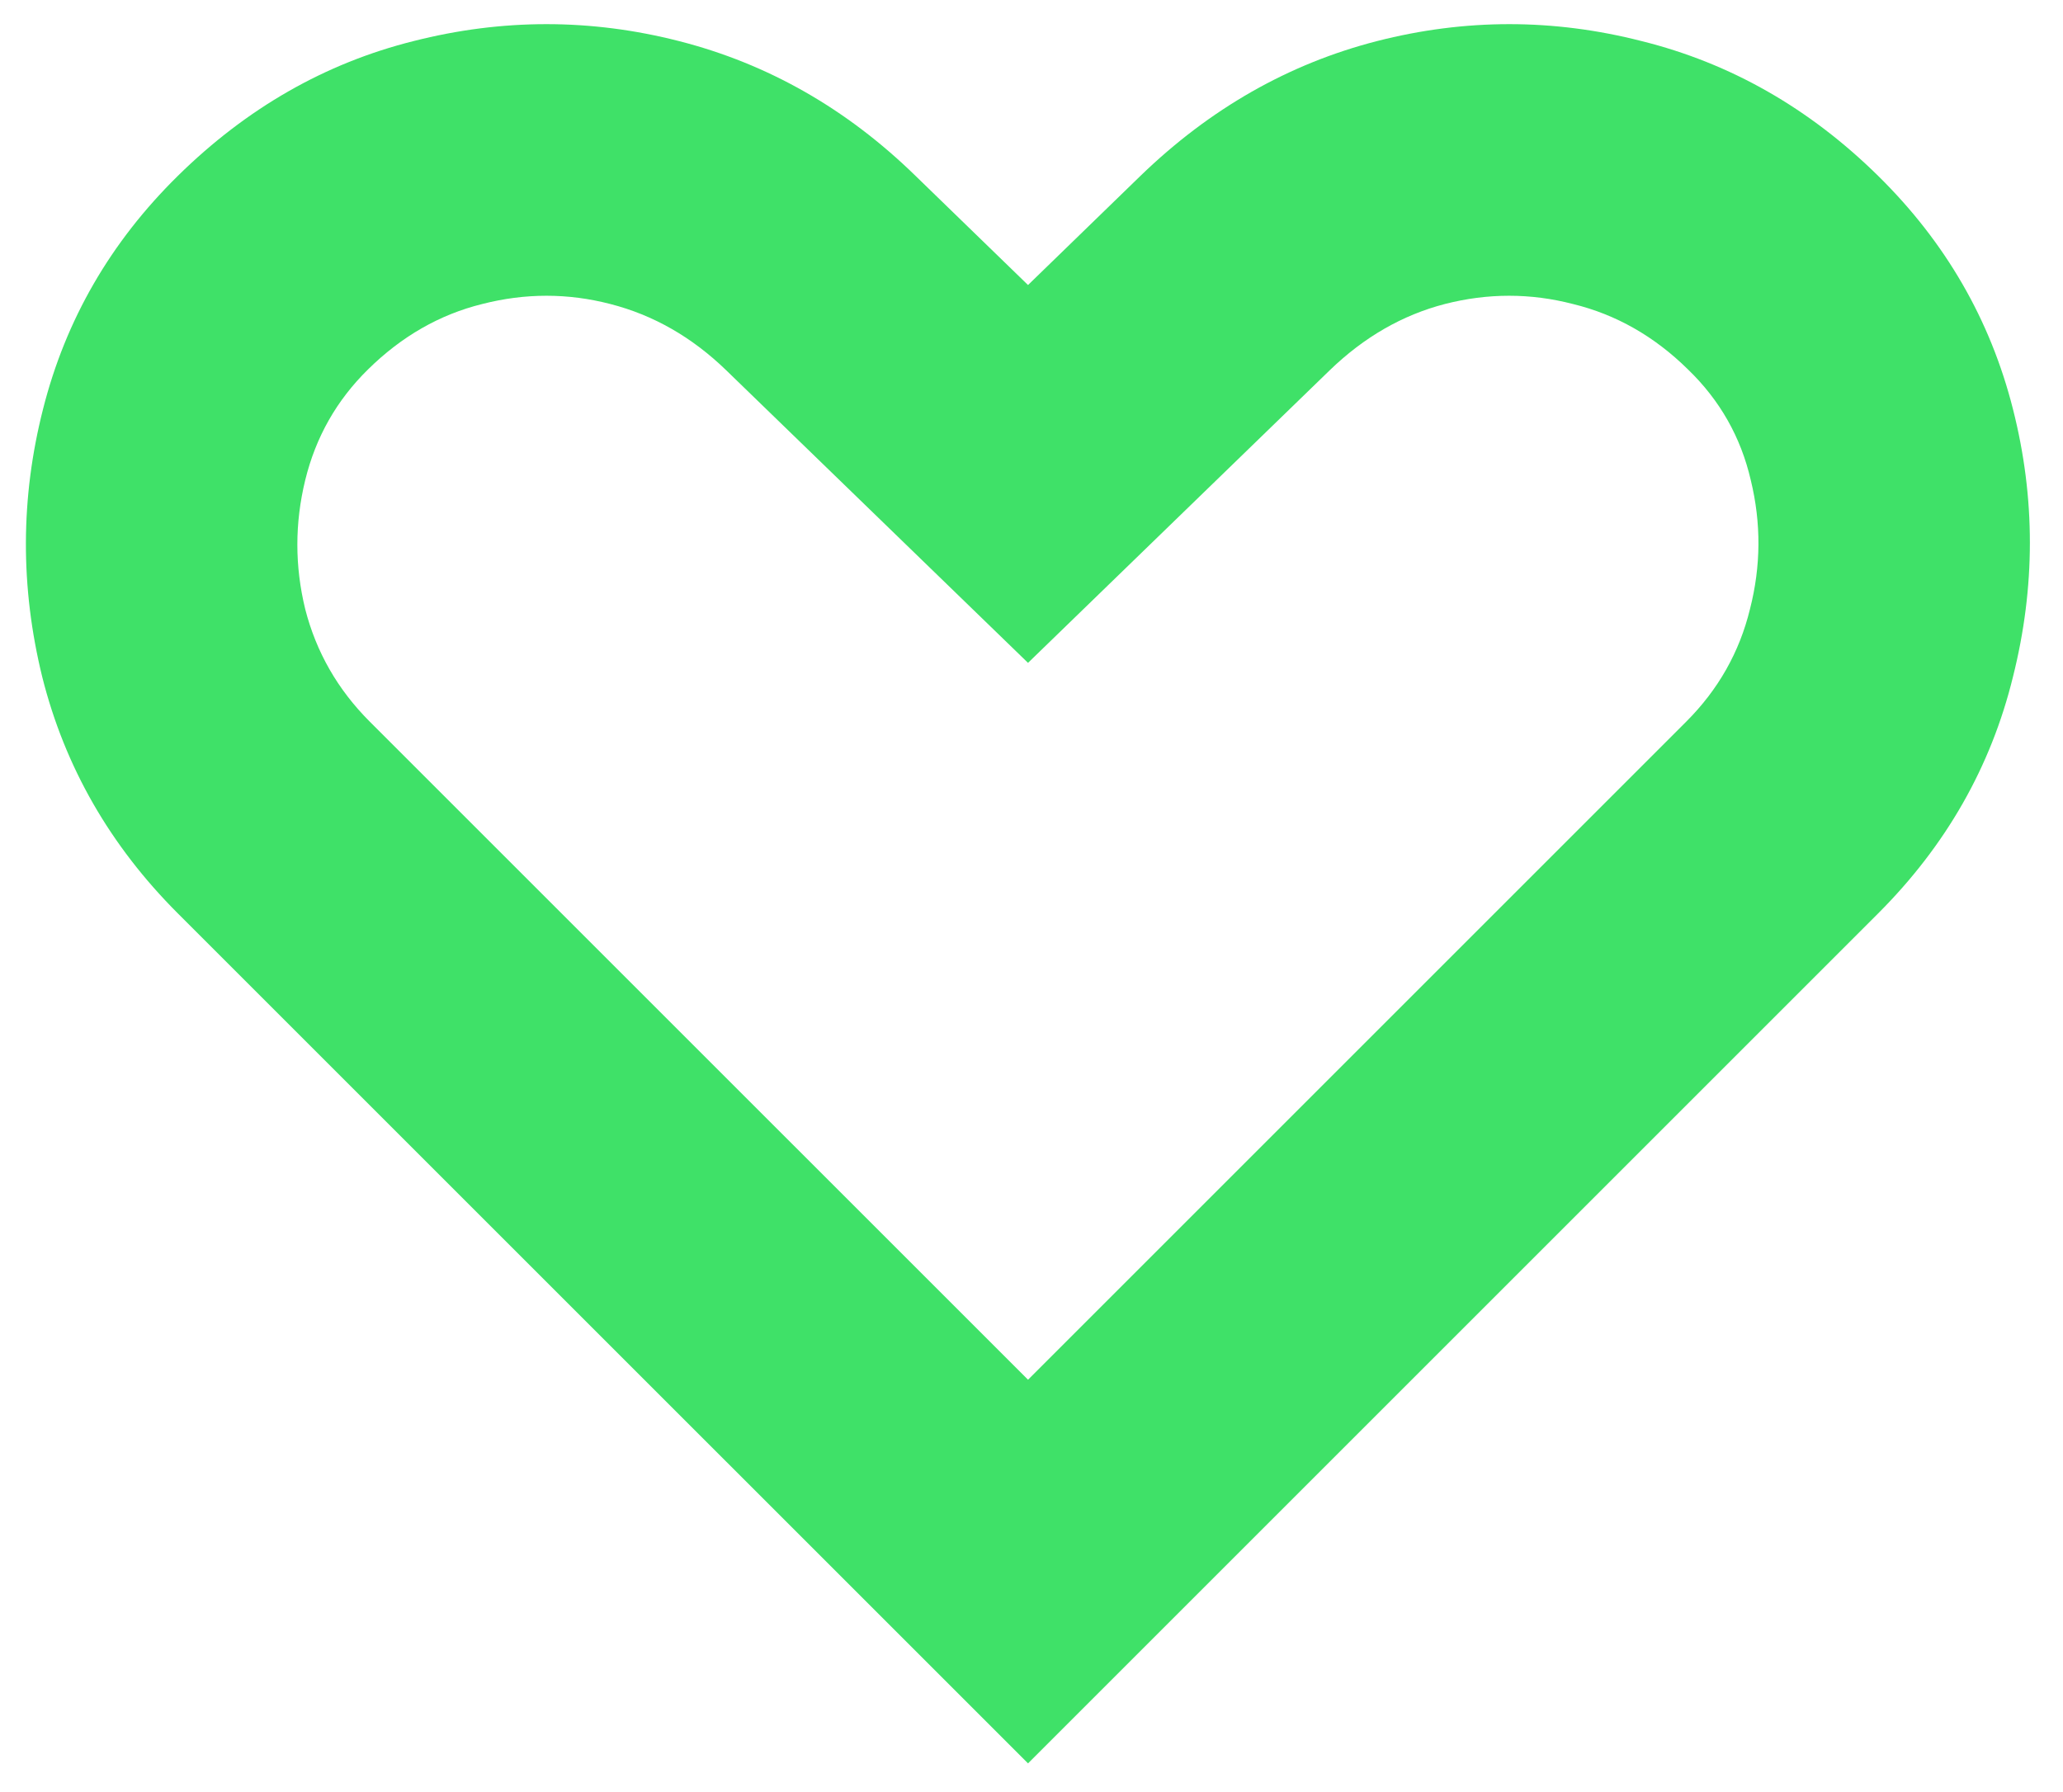
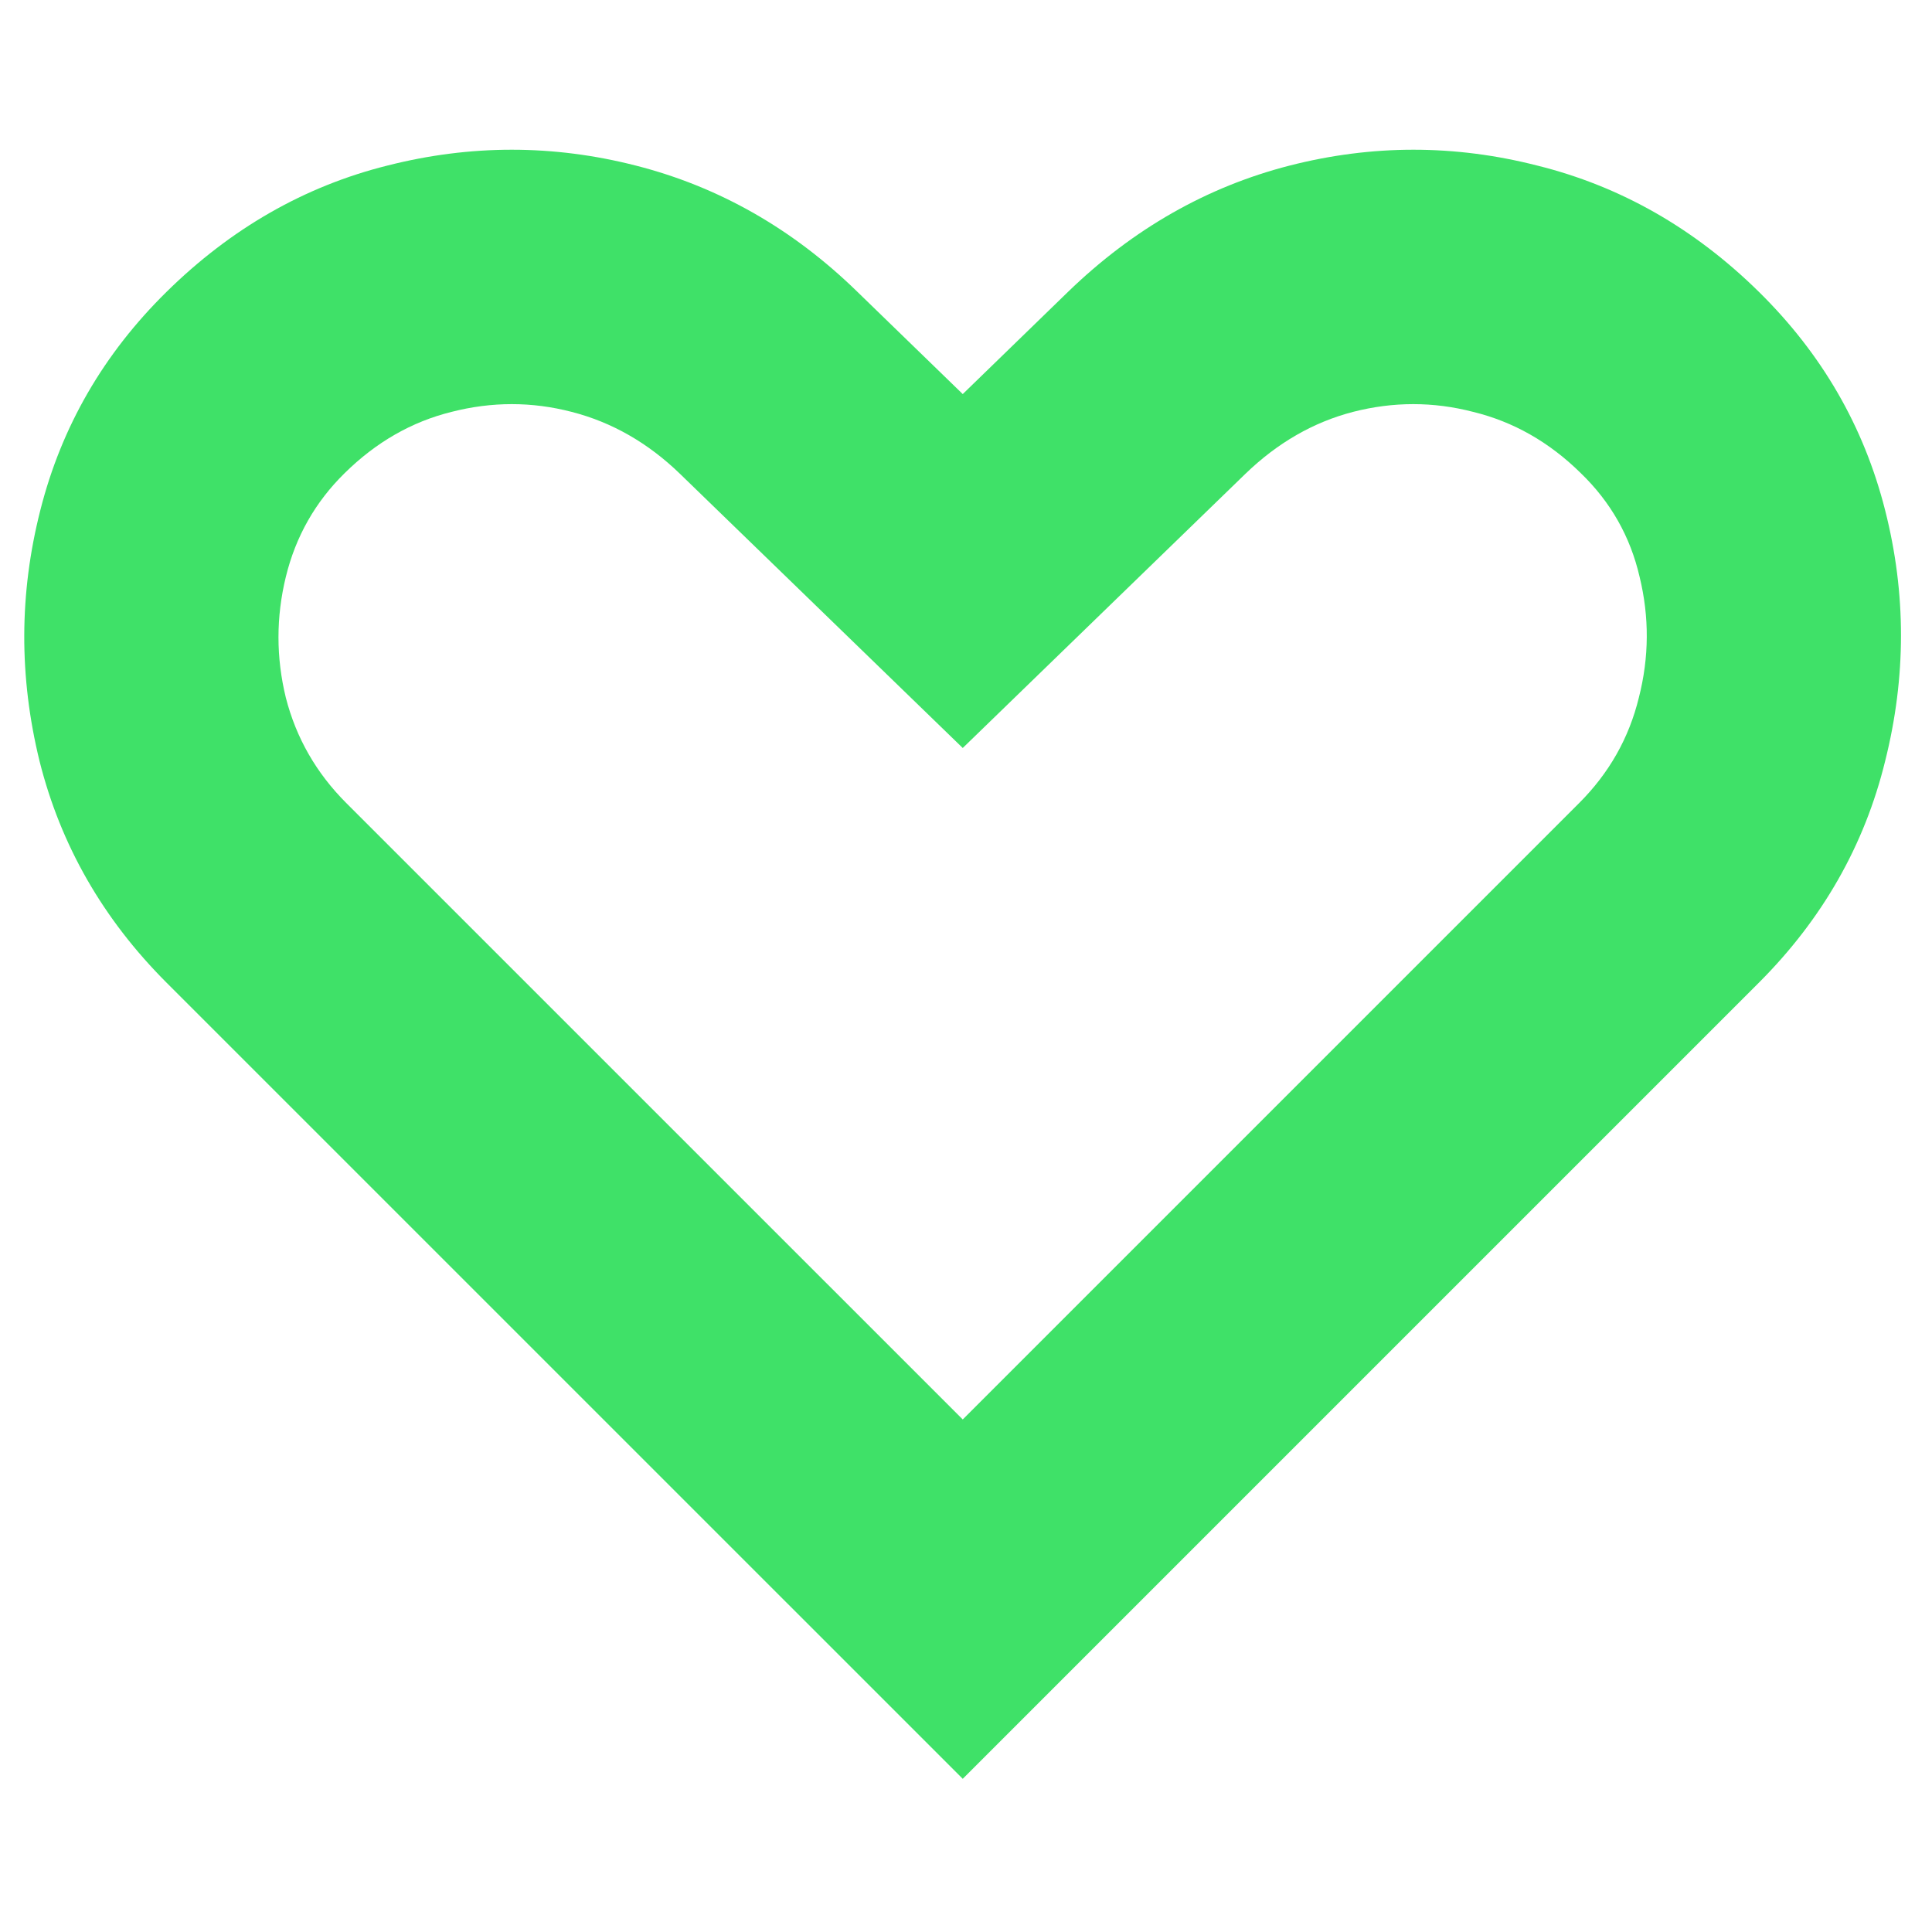
- <svg xmlns="http://www.w3.org/2000/svg" width="38" height="33" viewBox="0 0 38 33" fill="#3FE168">
+ <svg xmlns="http://www.w3.org/2000/svg" width="44" height="44" viewBox="0 0 38 33" fill="#3FE168">
  <path d="M18.936 32.487L3.276 16.828C2.027 15.579 1.194 14.127 0.778 12.471C0.372 10.816 0.377 9.171 0.793 7.536C1.209 5.891 2.037 4.459 3.276 3.24C4.545 1.991 5.993 1.163 7.617 0.757C9.252 0.341 10.882 0.341 12.507 0.757C14.142 1.174 15.594 2.001 16.864 3.24L18.936 5.251L21.007 3.24C22.287 2.001 23.739 1.174 25.364 0.757C26.989 0.341 28.613 0.341 30.238 0.757C31.873 1.163 33.326 1.991 34.595 3.24C35.834 4.459 36.662 5.891 37.078 7.536C37.494 9.171 37.494 10.816 37.078 12.471C36.672 14.127 35.844 15.579 34.595 16.828L18.936 32.487ZM18.936 25.419L31.061 13.294C31.65 12.705 32.041 12.014 32.234 11.222C32.437 10.43 32.442 9.638 32.249 8.846C32.066 8.054 31.68 7.373 31.091 6.805C30.472 6.195 29.766 5.794 28.974 5.601C28.192 5.398 27.405 5.398 26.613 5.601C25.831 5.804 25.125 6.211 24.495 6.82L18.936 12.212L13.375 6.82C12.746 6.211 12.035 5.804 11.243 5.601C10.461 5.398 9.674 5.398 8.882 5.601C8.1 5.794 7.399 6.195 6.78 6.805C6.201 7.373 5.815 8.054 5.622 8.846C5.429 9.638 5.429 10.43 5.622 11.222C5.825 12.014 6.221 12.705 6.81 13.294L18.936 25.419Z" fill="#3FE168" />
</svg>
